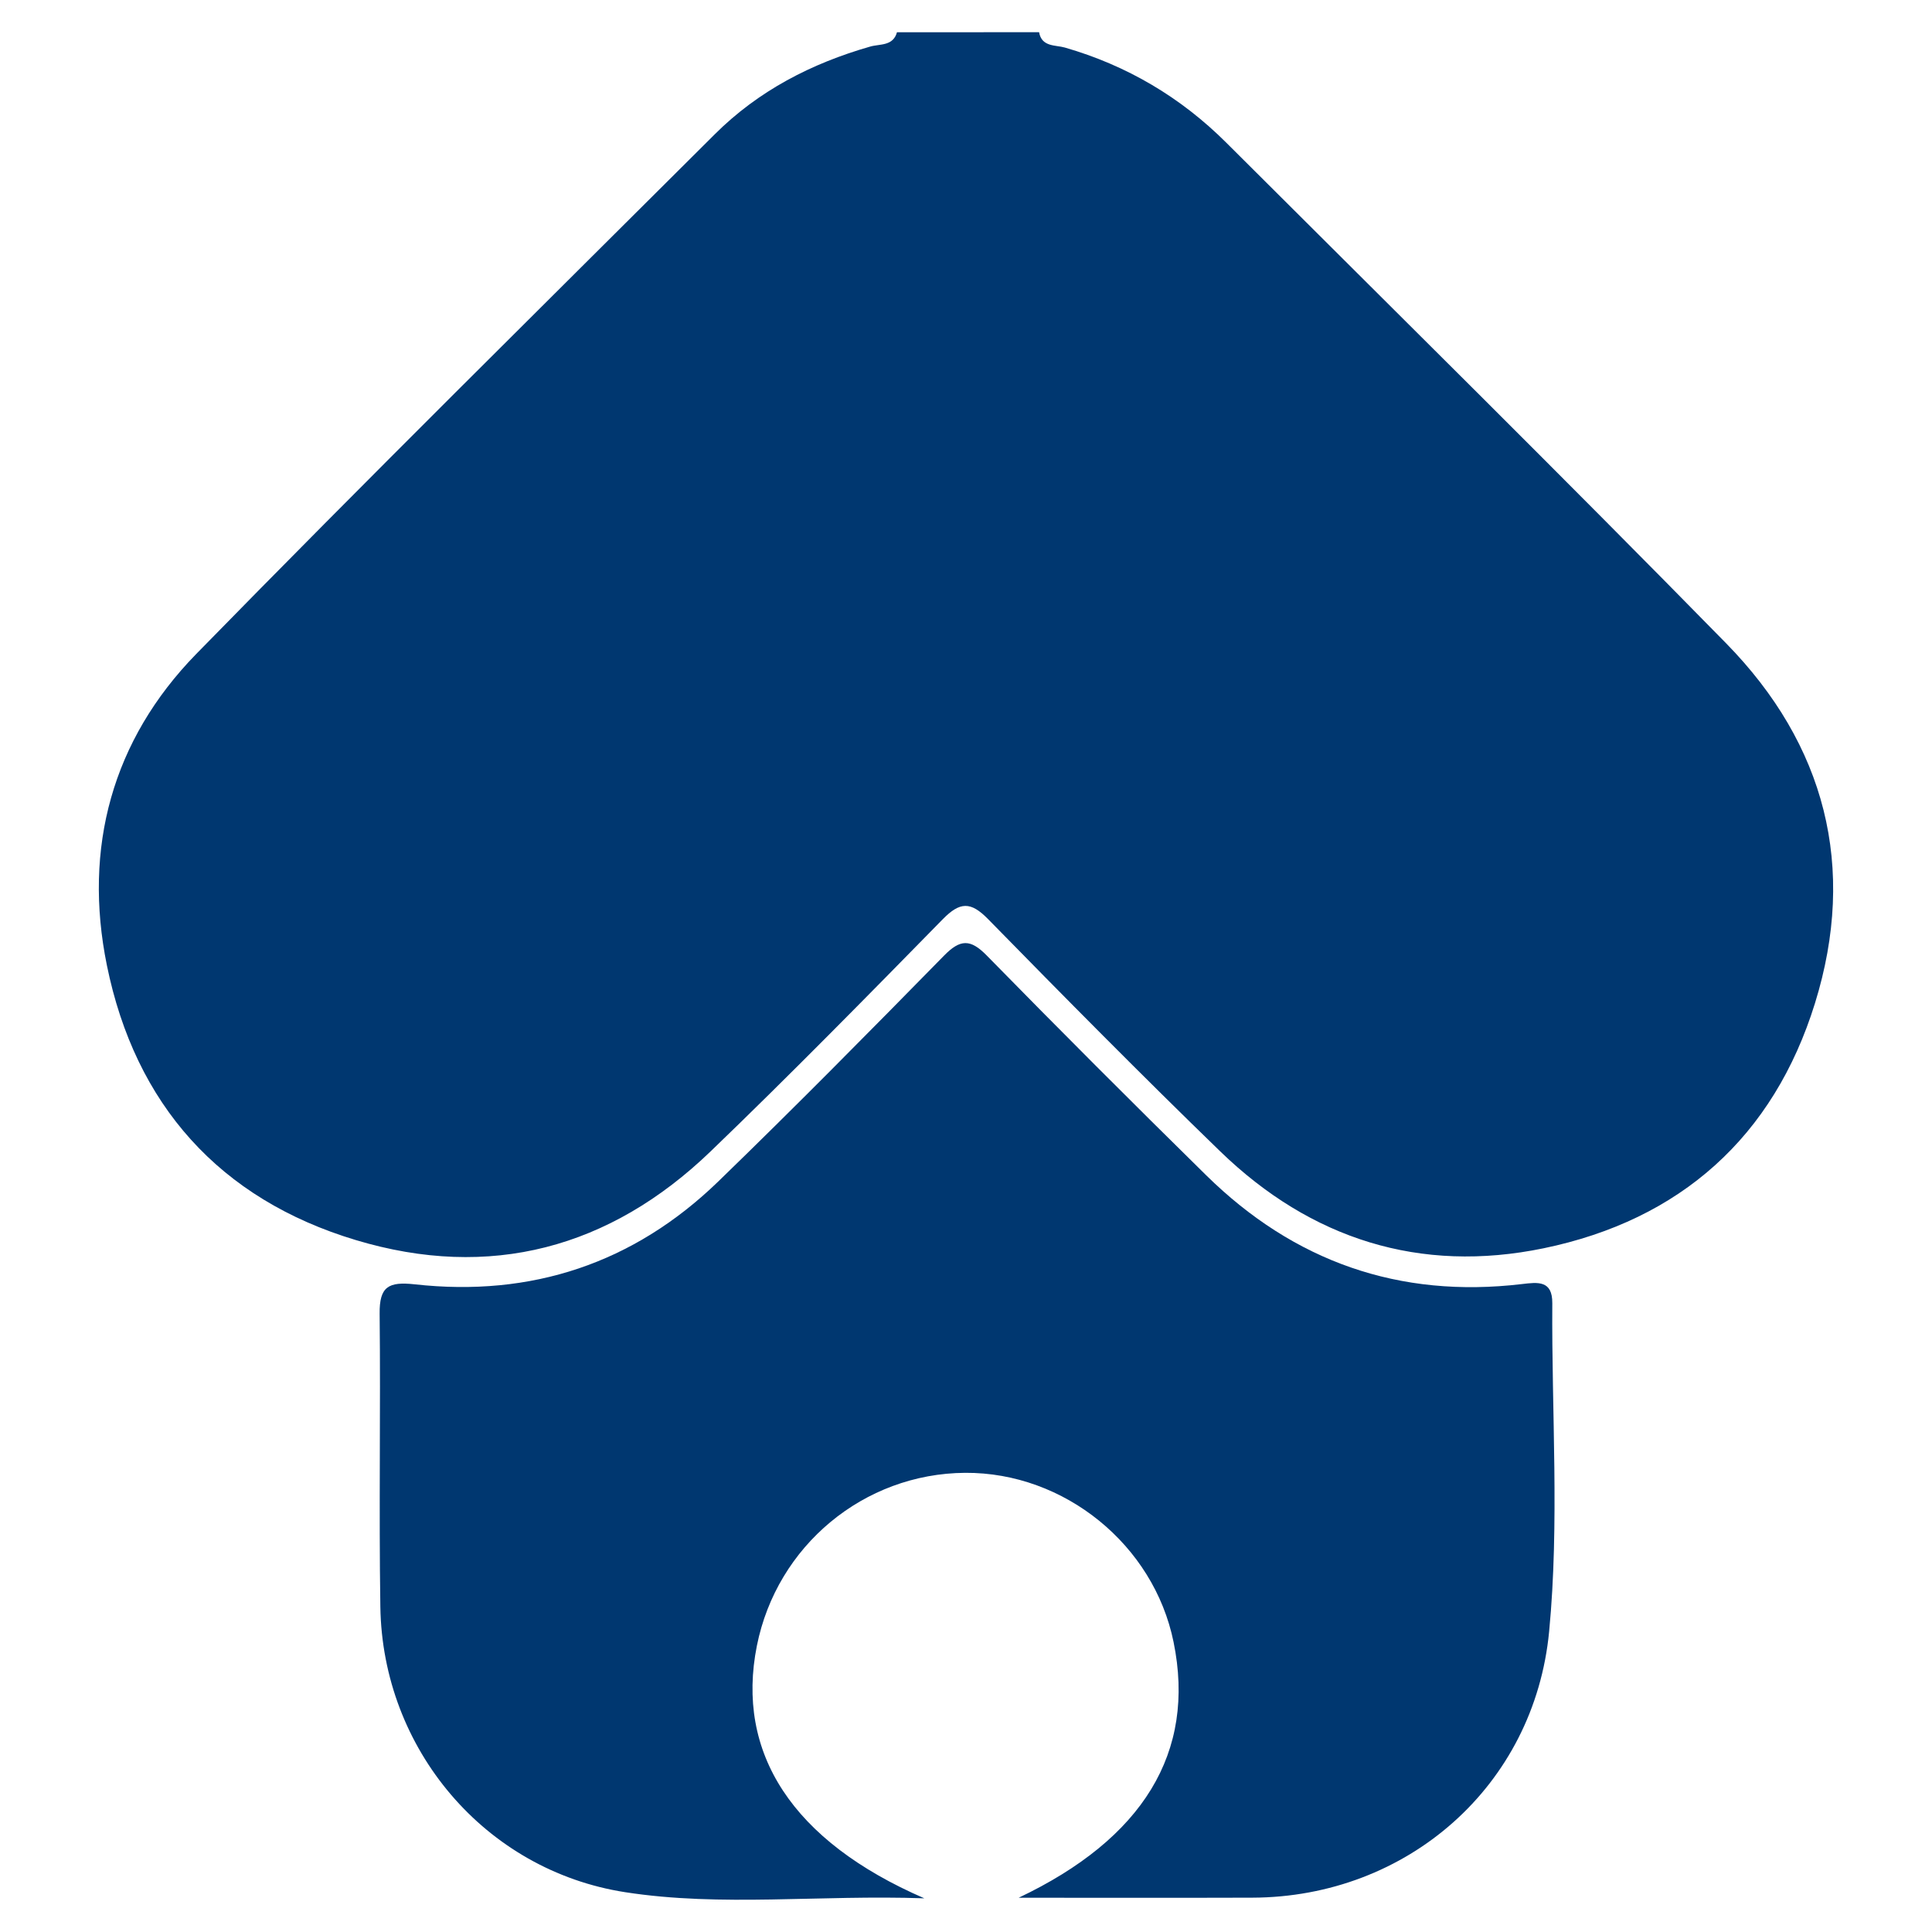
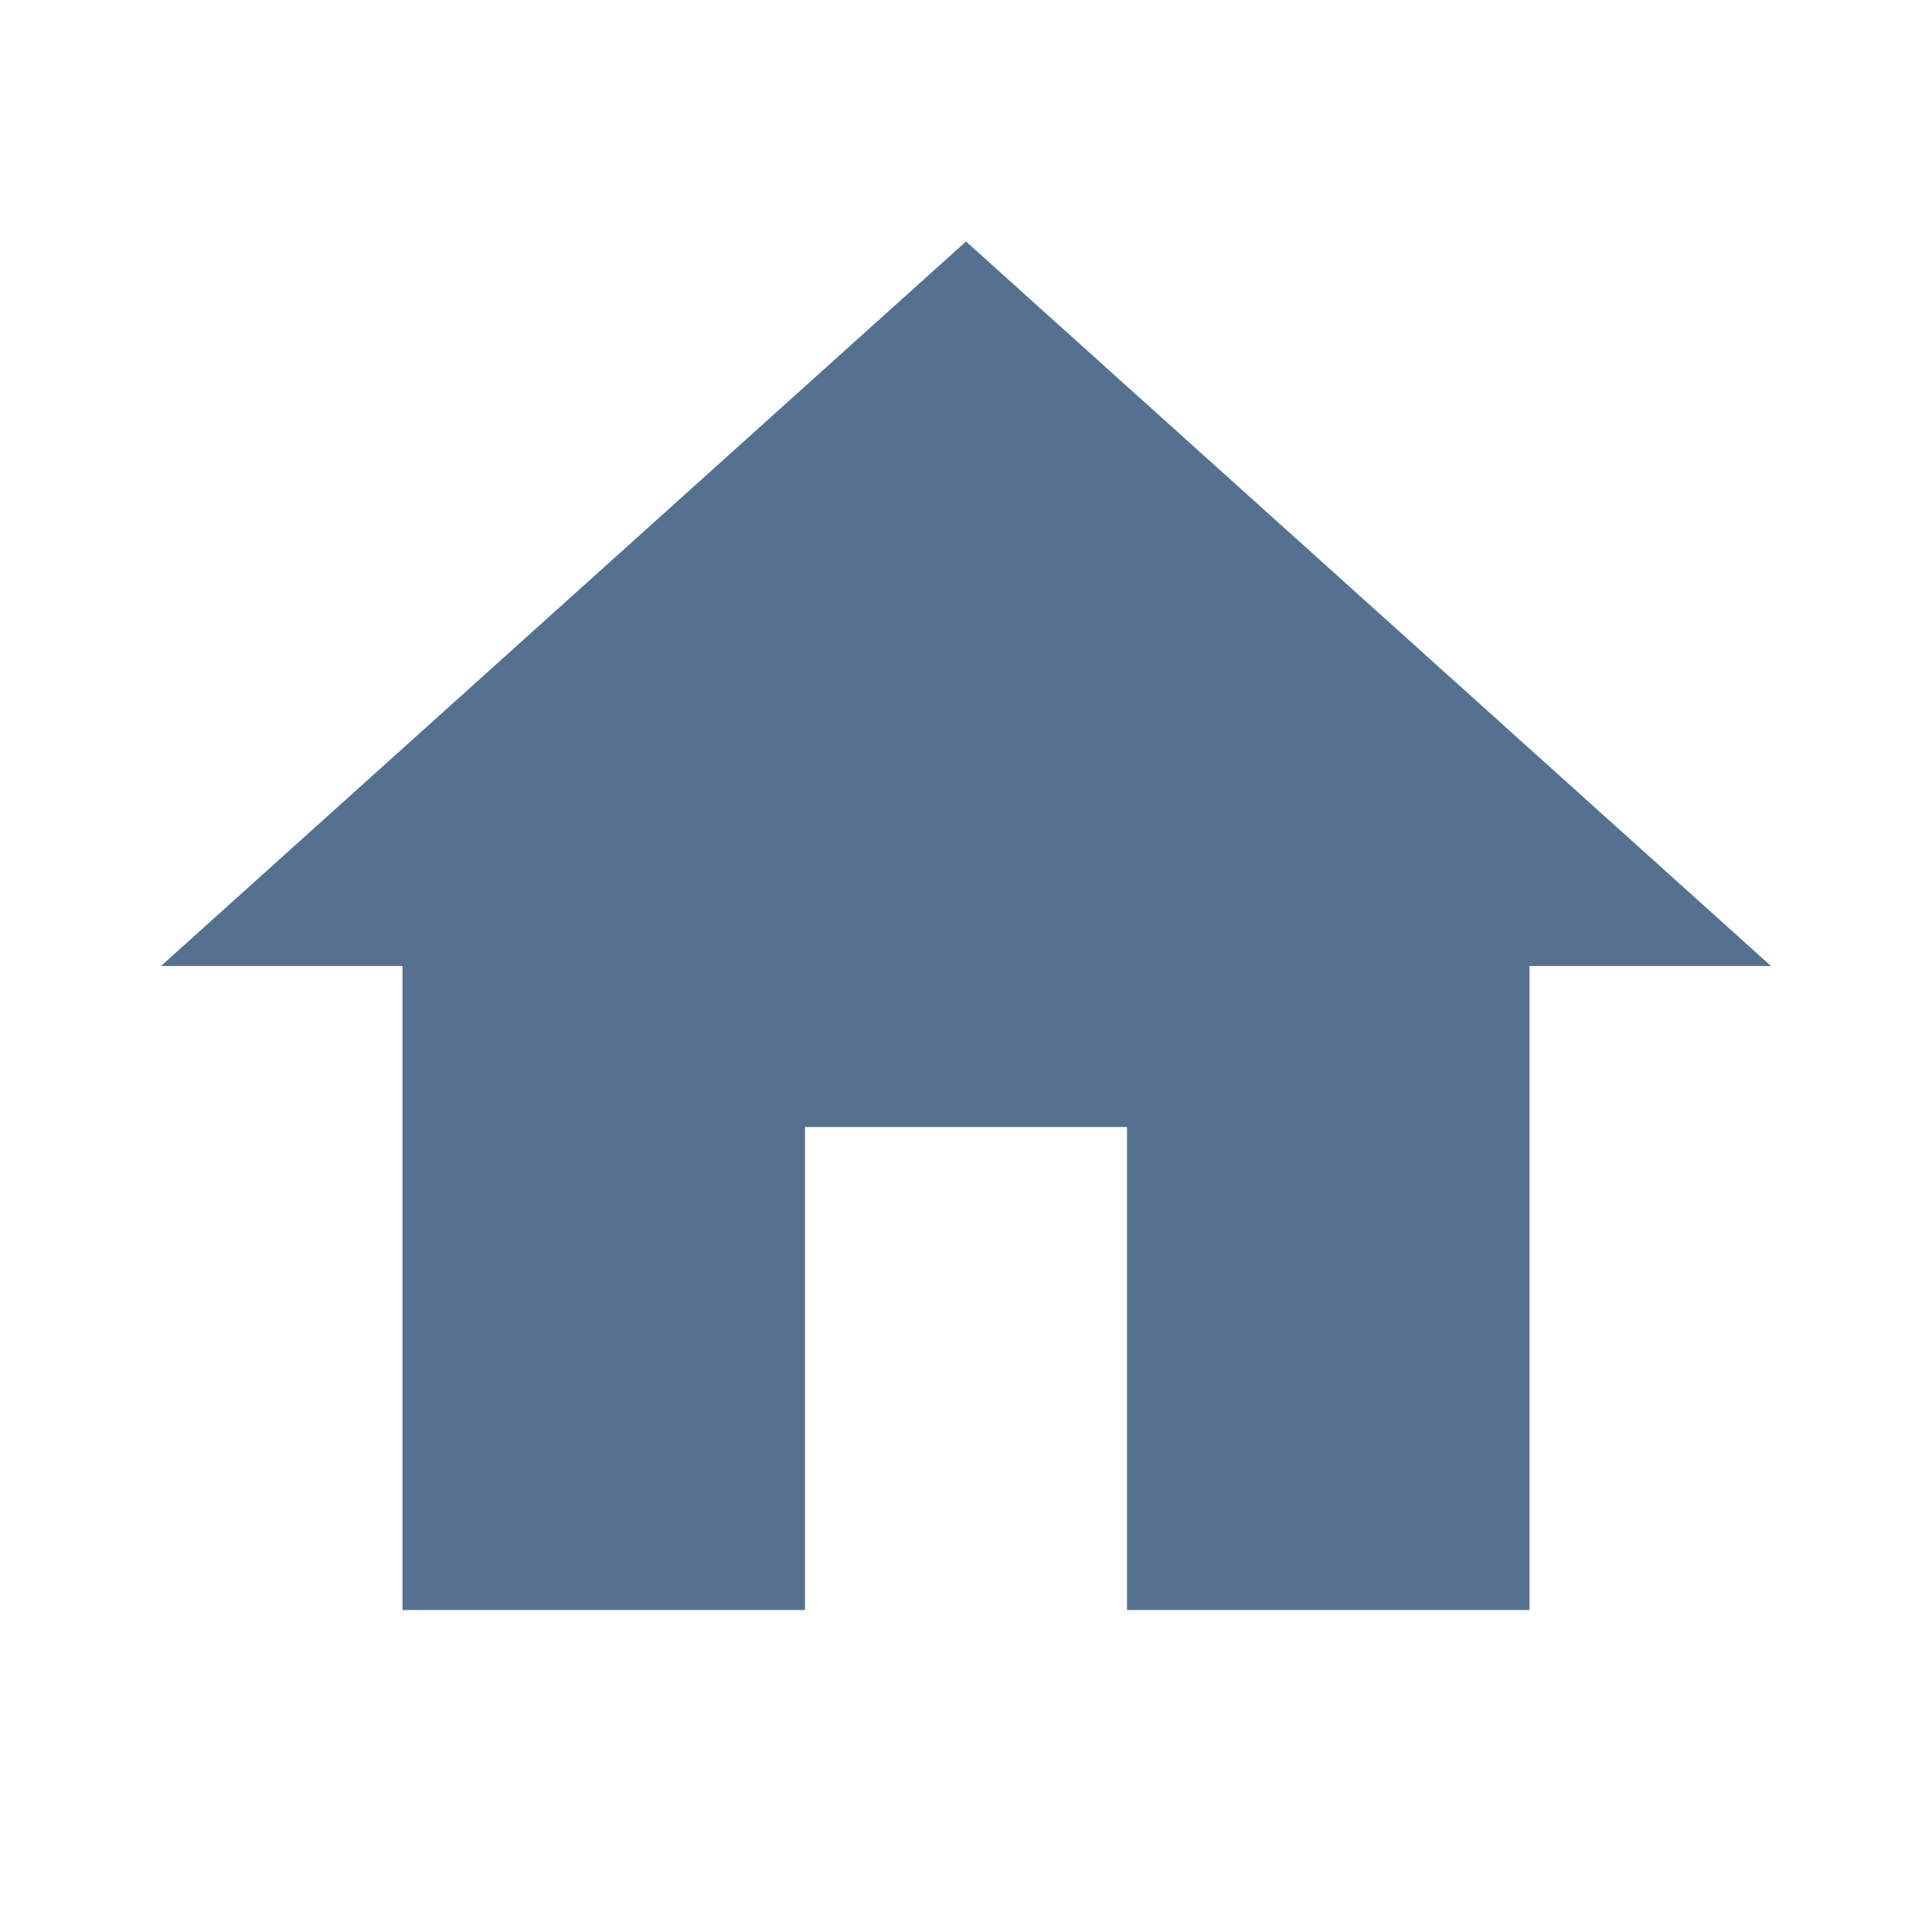
- <svg xmlns="http://www.w3.org/2000/svg" version="1.1" id="Capa_1" x="0px" y="0px" viewBox="0 0 300 300" style="enable-background:new 0 0 300 300;" xml:space="preserve">
-   <style type="text/css">
- 	.st0{fill:#003770;}
- 	.st1{fill:#00366F;}
- 	.st2{fill:#00366E;}
- 	.st3{fill:none;}
- 	.st4{fill:#CA9E67;enable-background:new    ;}
- 	.st5{fill:#8E715A;}
- 	.st6{fill:#68AA65;}
- 	.st7{fill:#022342;enable-background:new    ;}
- 	.st8{opacity:0.8;fill:#FCEA10;enable-background:new    ;}
- 	.st9{fill:#2B4C6B;enable-background:new    ;}
- 	.st10{fill:#E24453;enable-background:new    ;}
- 	.st11{fill:#212121;enable-background:new    ;}
- 	.st12{fill:#CA9E67;}
- 	.st13{fill:#828282;}
- </style>
-   <g>
-     <path class="st0" d="M161.35,5c0.4,2.32,2.55,1.97,3.99,2.38c9.64,2.78,18,7.72,25.07,14.77c25.92,25.86,51.98,51.58,77.61,77.73   c15.41,15.72,20.36,34.77,13.81,55.9c-6.43,20.74-20.9,33.66-42.13,38.05c-19.19,3.97-36.16-1.42-50.23-15.05   c-12.21-11.83-24.16-23.93-36.06-36.08c-2.69-2.74-4.35-2.68-7.01,0.03c-11.9,12.14-23.82,24.28-36.07,36.07   c-15.63,15.04-34.26,20.02-55.07,13.76C34.08,186.2,21,171.5,16.6,149.91c-3.72-18.27,0.82-35,13.88-48.37   c26.55-27.17,53.6-53.86,80.5-80.68c6.76-6.75,15-11.01,24.15-13.63c1.49-0.43,3.55-0.04,4.15-2.22C146.64,5,154,5,161.35,5z" />
-     <path class="st0" d="M158.18,294.68c19.29-9.16,27.56-22.55,24.05-39.71c-3.08-15.1-16.95-26.36-32.35-26.27   c-15.74,0.1-29.24,11.3-32.35,26.84c-3.32,16.63,5.45,30.32,26,39.23c-16.3-0.57-31.48,1.37-46.45-0.95   c-21.8-3.39-37.69-22.26-38.02-44.32c-0.23-15.16,0.05-30.33-0.11-45.5c-0.05-4.23,1.38-5.02,5.46-4.57   c18.1,2.01,33.98-3.25,47.09-15.94c11.88-11.51,23.51-23.29,35.09-35.1c2.51-2.56,4.08-2.62,6.62-0.03   c11.25,11.49,22.63,22.87,34.1,34.15c13.62,13.39,29.97,19.14,49.01,16.88c2.5-0.3,4.74-0.59,4.72,2.96   c-0.12,17,1.13,34.06-0.49,50.98c-2.3,24.01-22.06,41.27-46.1,41.34C182.36,294.71,170.27,294.68,158.18,294.68z" />
-   </g>
+ <svg xmlns="http://www.w3.org/2000/svg" height="24px" viewBox="0 0 24 24" width="24px" fill="#547290">
+   <path d="M0 0h24v24H0z" fill="none" />
+   <path d="M10 20v-6h4v6h5v-8h3L12 3 2 12h3v8z" />
</svg>
